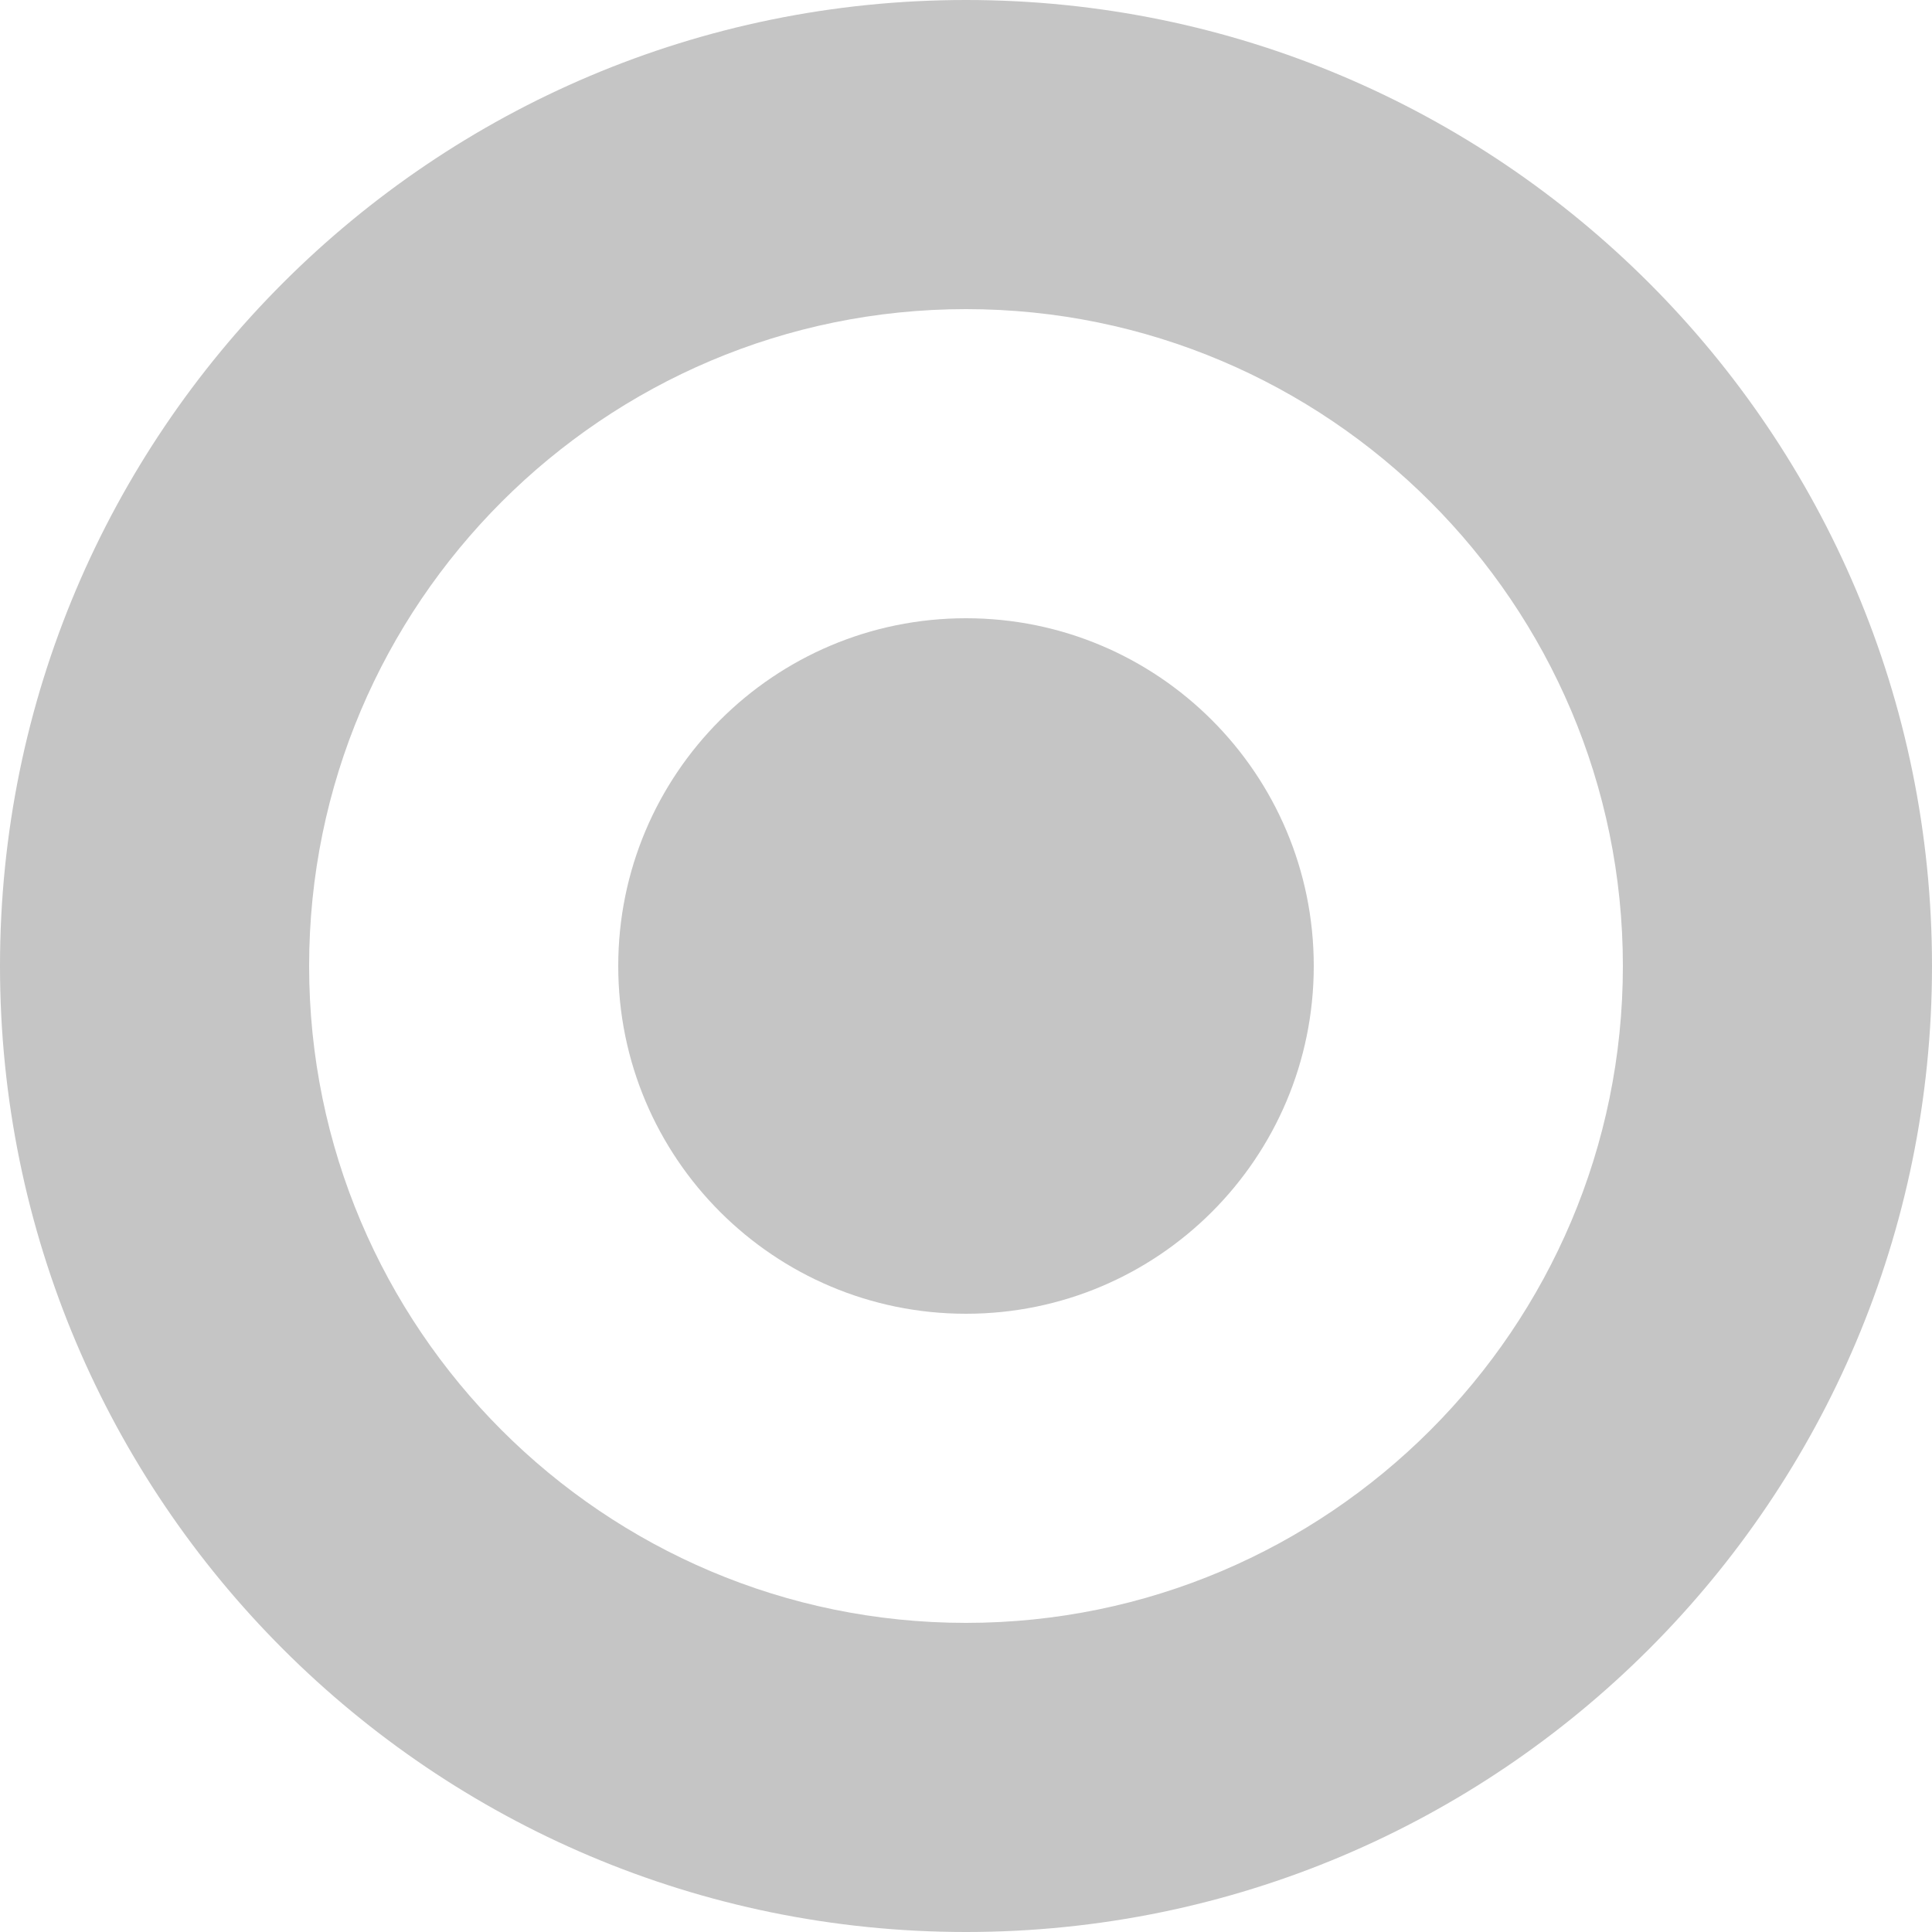
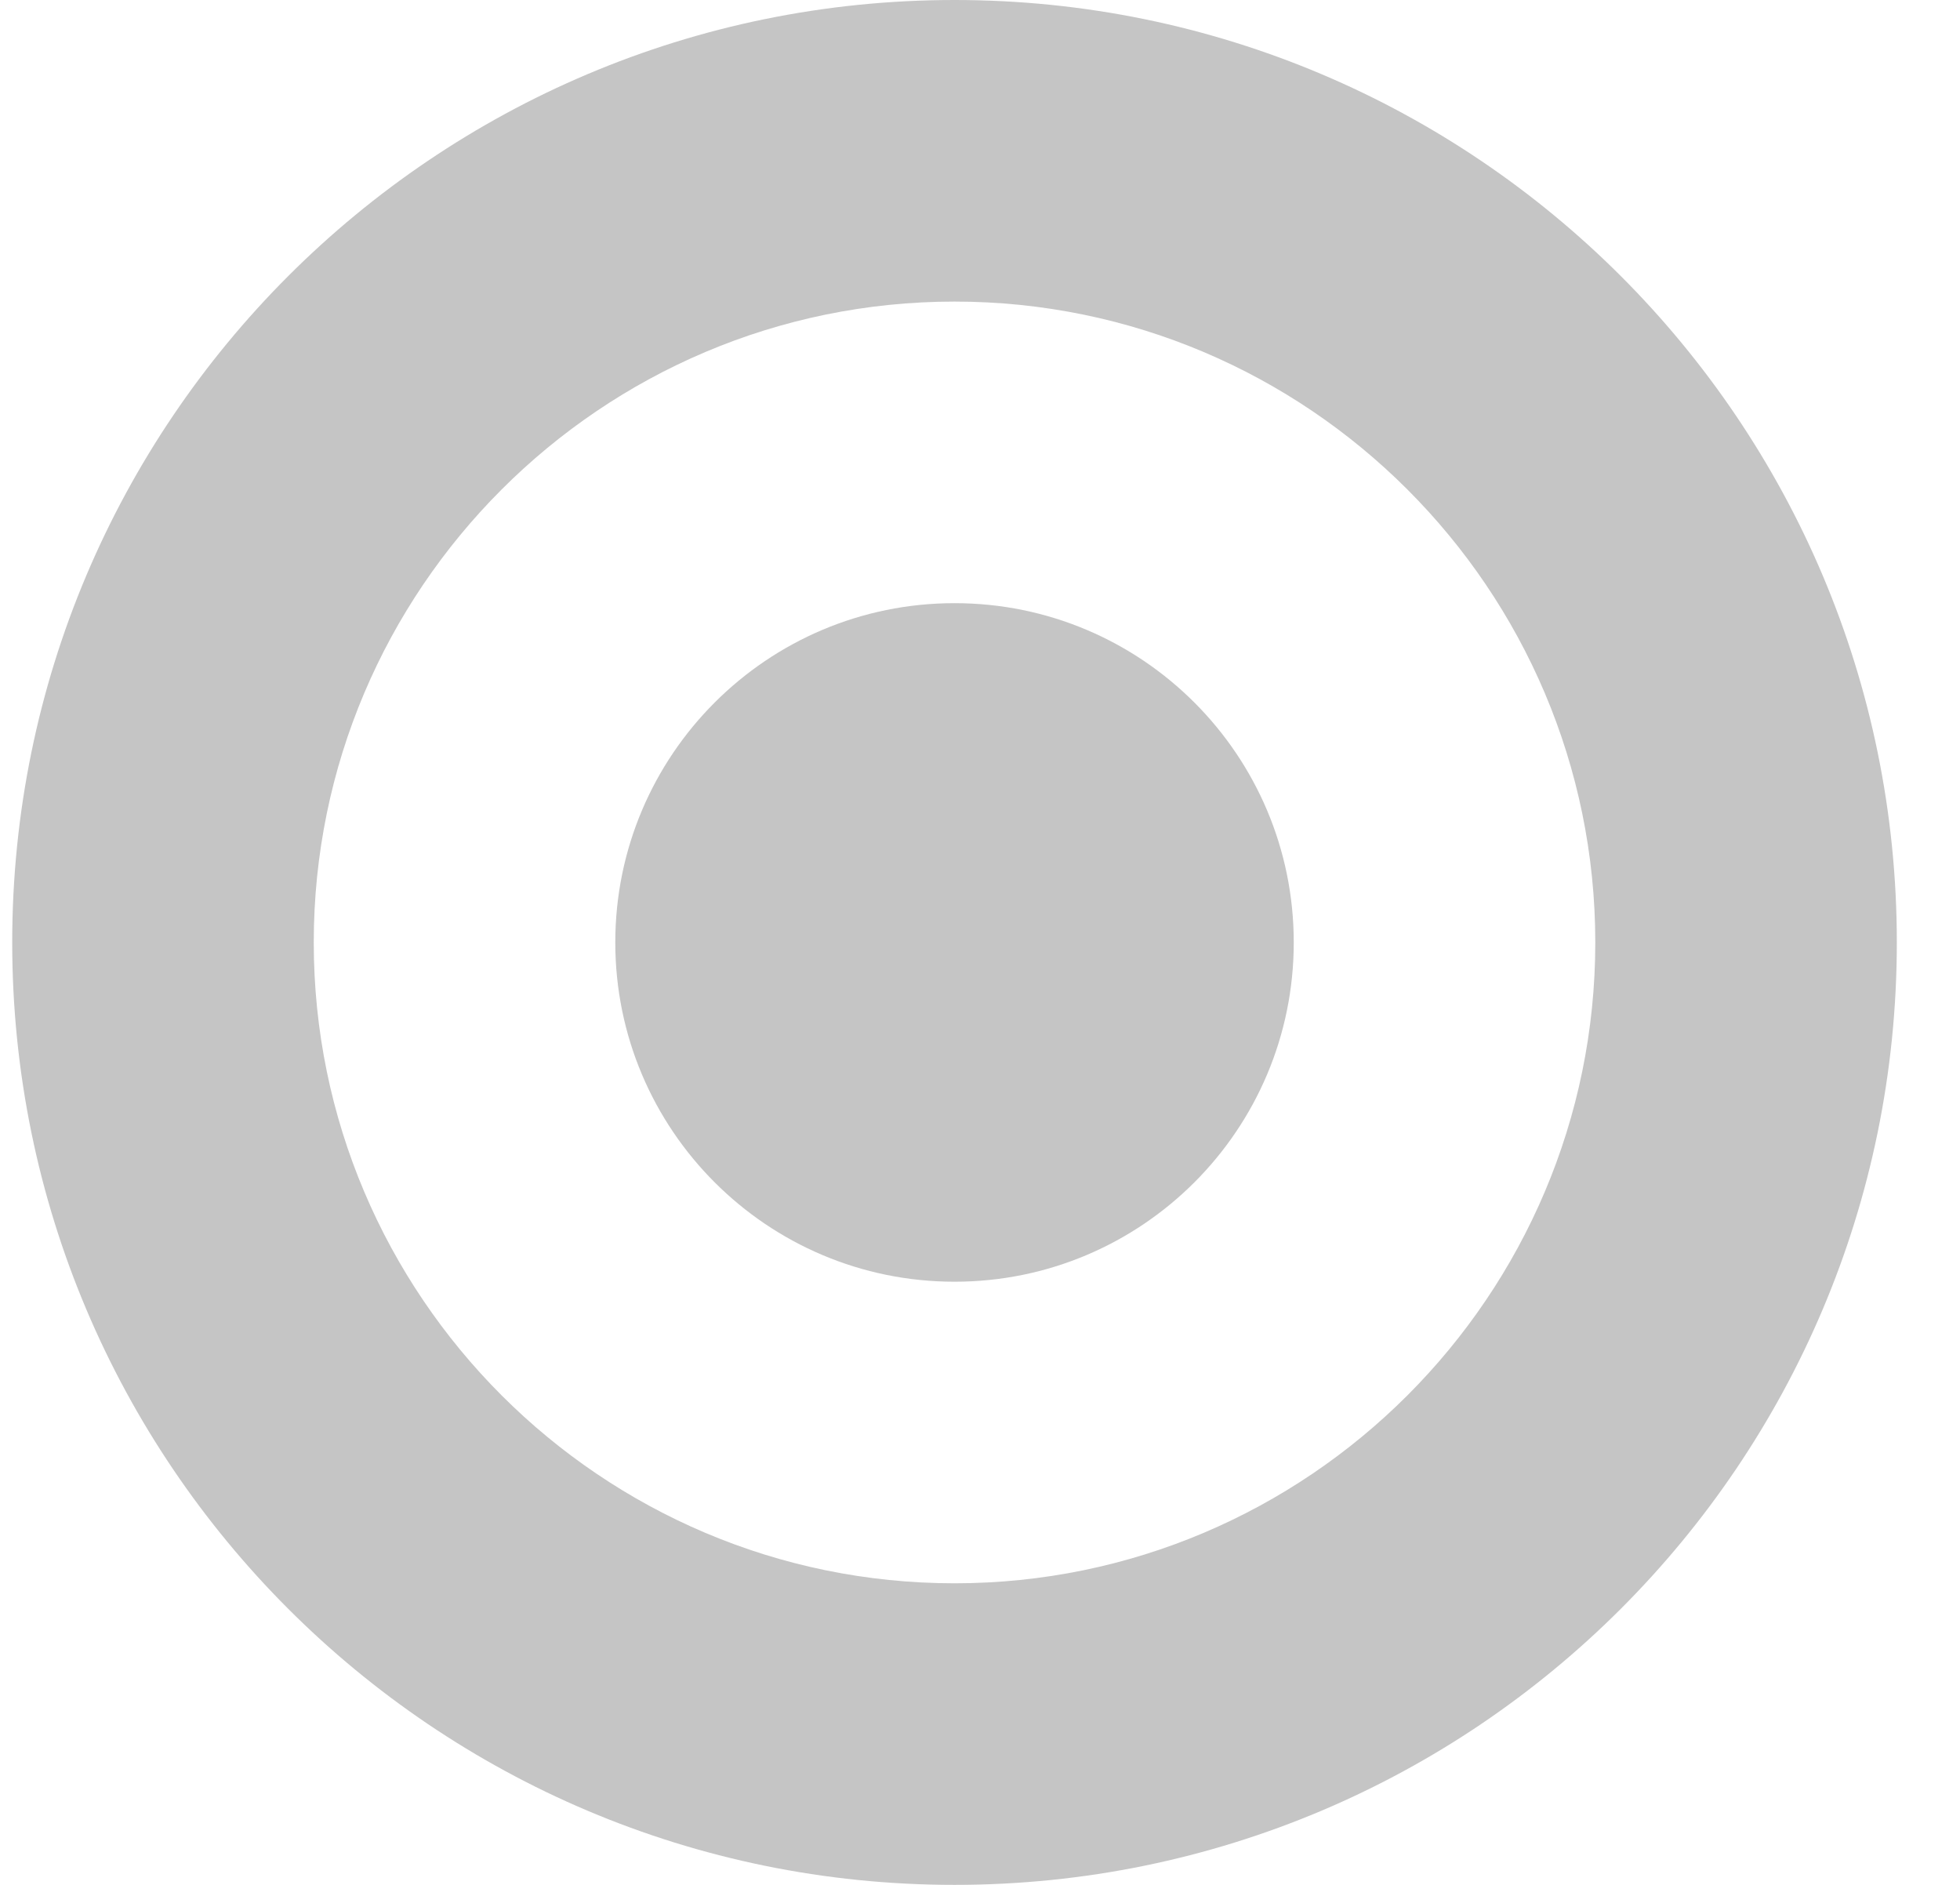
- <svg xmlns="http://www.w3.org/2000/svg" width="25" height="25" viewBox="0 0 25 25">
-   <path fill="#c5c5c5" d="M12.5 4c4.687 0 8.5 3.813 8.5 8.5 0 4.687-3.813 8.5-8.5 8.5C7.813 21 4 17.187 4 12.5 4 7.813 7.813 4 12.5 4m0-4C5.597 0 0 5.597 0 12.5S5.597 25 12.5 25 25 19.403 25 12.5 19.403 0 12.5 0z" />
-   <circle fill="#c5c5c5" cx="12.5" cy="12.5" r="4.5" />
+ <svg xmlns="http://www.w3.org/2000/svg" width="26" height="25" viewBox="0 0 26 25" fill="none">
+   <path fill-rule="evenodd" clip-rule="evenodd" d="M0.162 12.5C0.162 5.597 5.759 0 12.662 0C19.565 0 25.162 5.597 25.162 12.5C25.162 19.403 19.565 25 12.662 25C5.759 25 0.162 19.403 0.162 12.5ZM21.162 12.5C21.162 7.813 17.349 4 12.662 4C7.975 4 4.162 7.813 4.162 12.5C4.162 17.187 7.975 21 12.662 21C17.349 21 21.162 17.187 21.162 12.5Z" fill="#C5C5C5" />
+   <path d="M12.662 17C15.148 17 17.162 14.985 17.162 12.5C17.162 10.015 15.148 8 12.662 8C10.177 8 8.162 10.015 8.162 12.5C8.162 14.985 10.177 17 12.662 17Z" fill="#C5C5C5" />
</svg>
